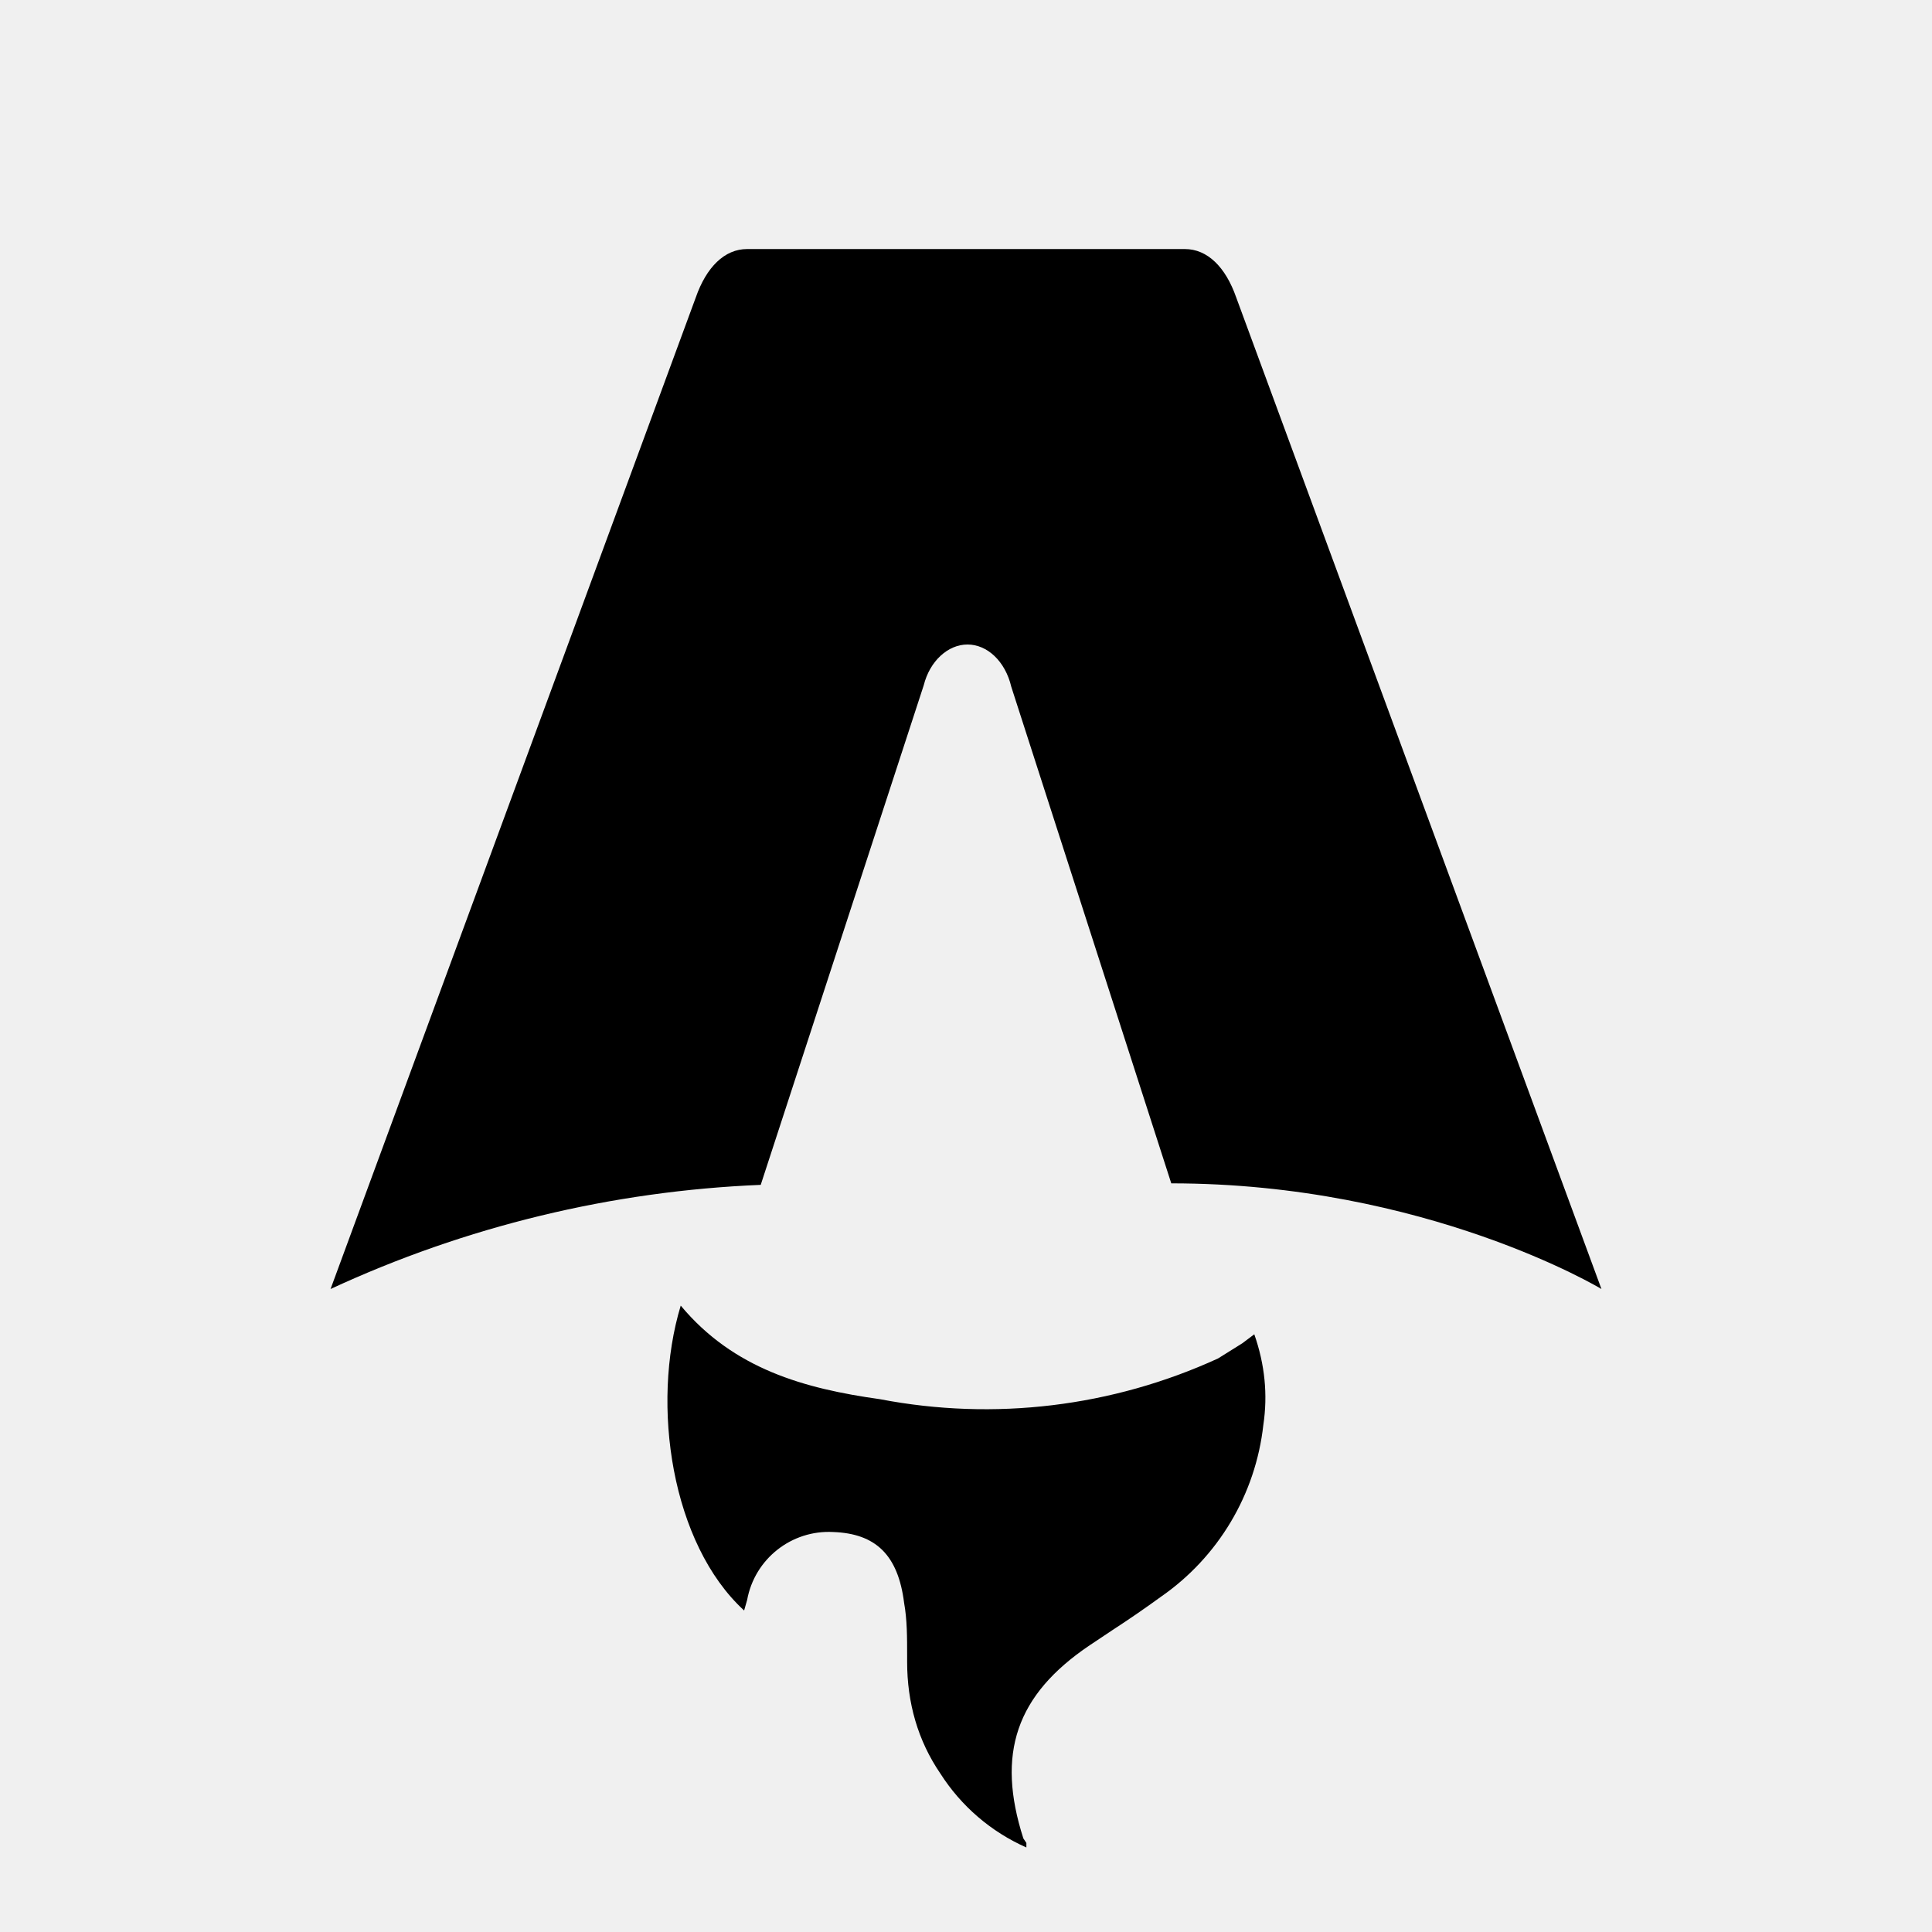
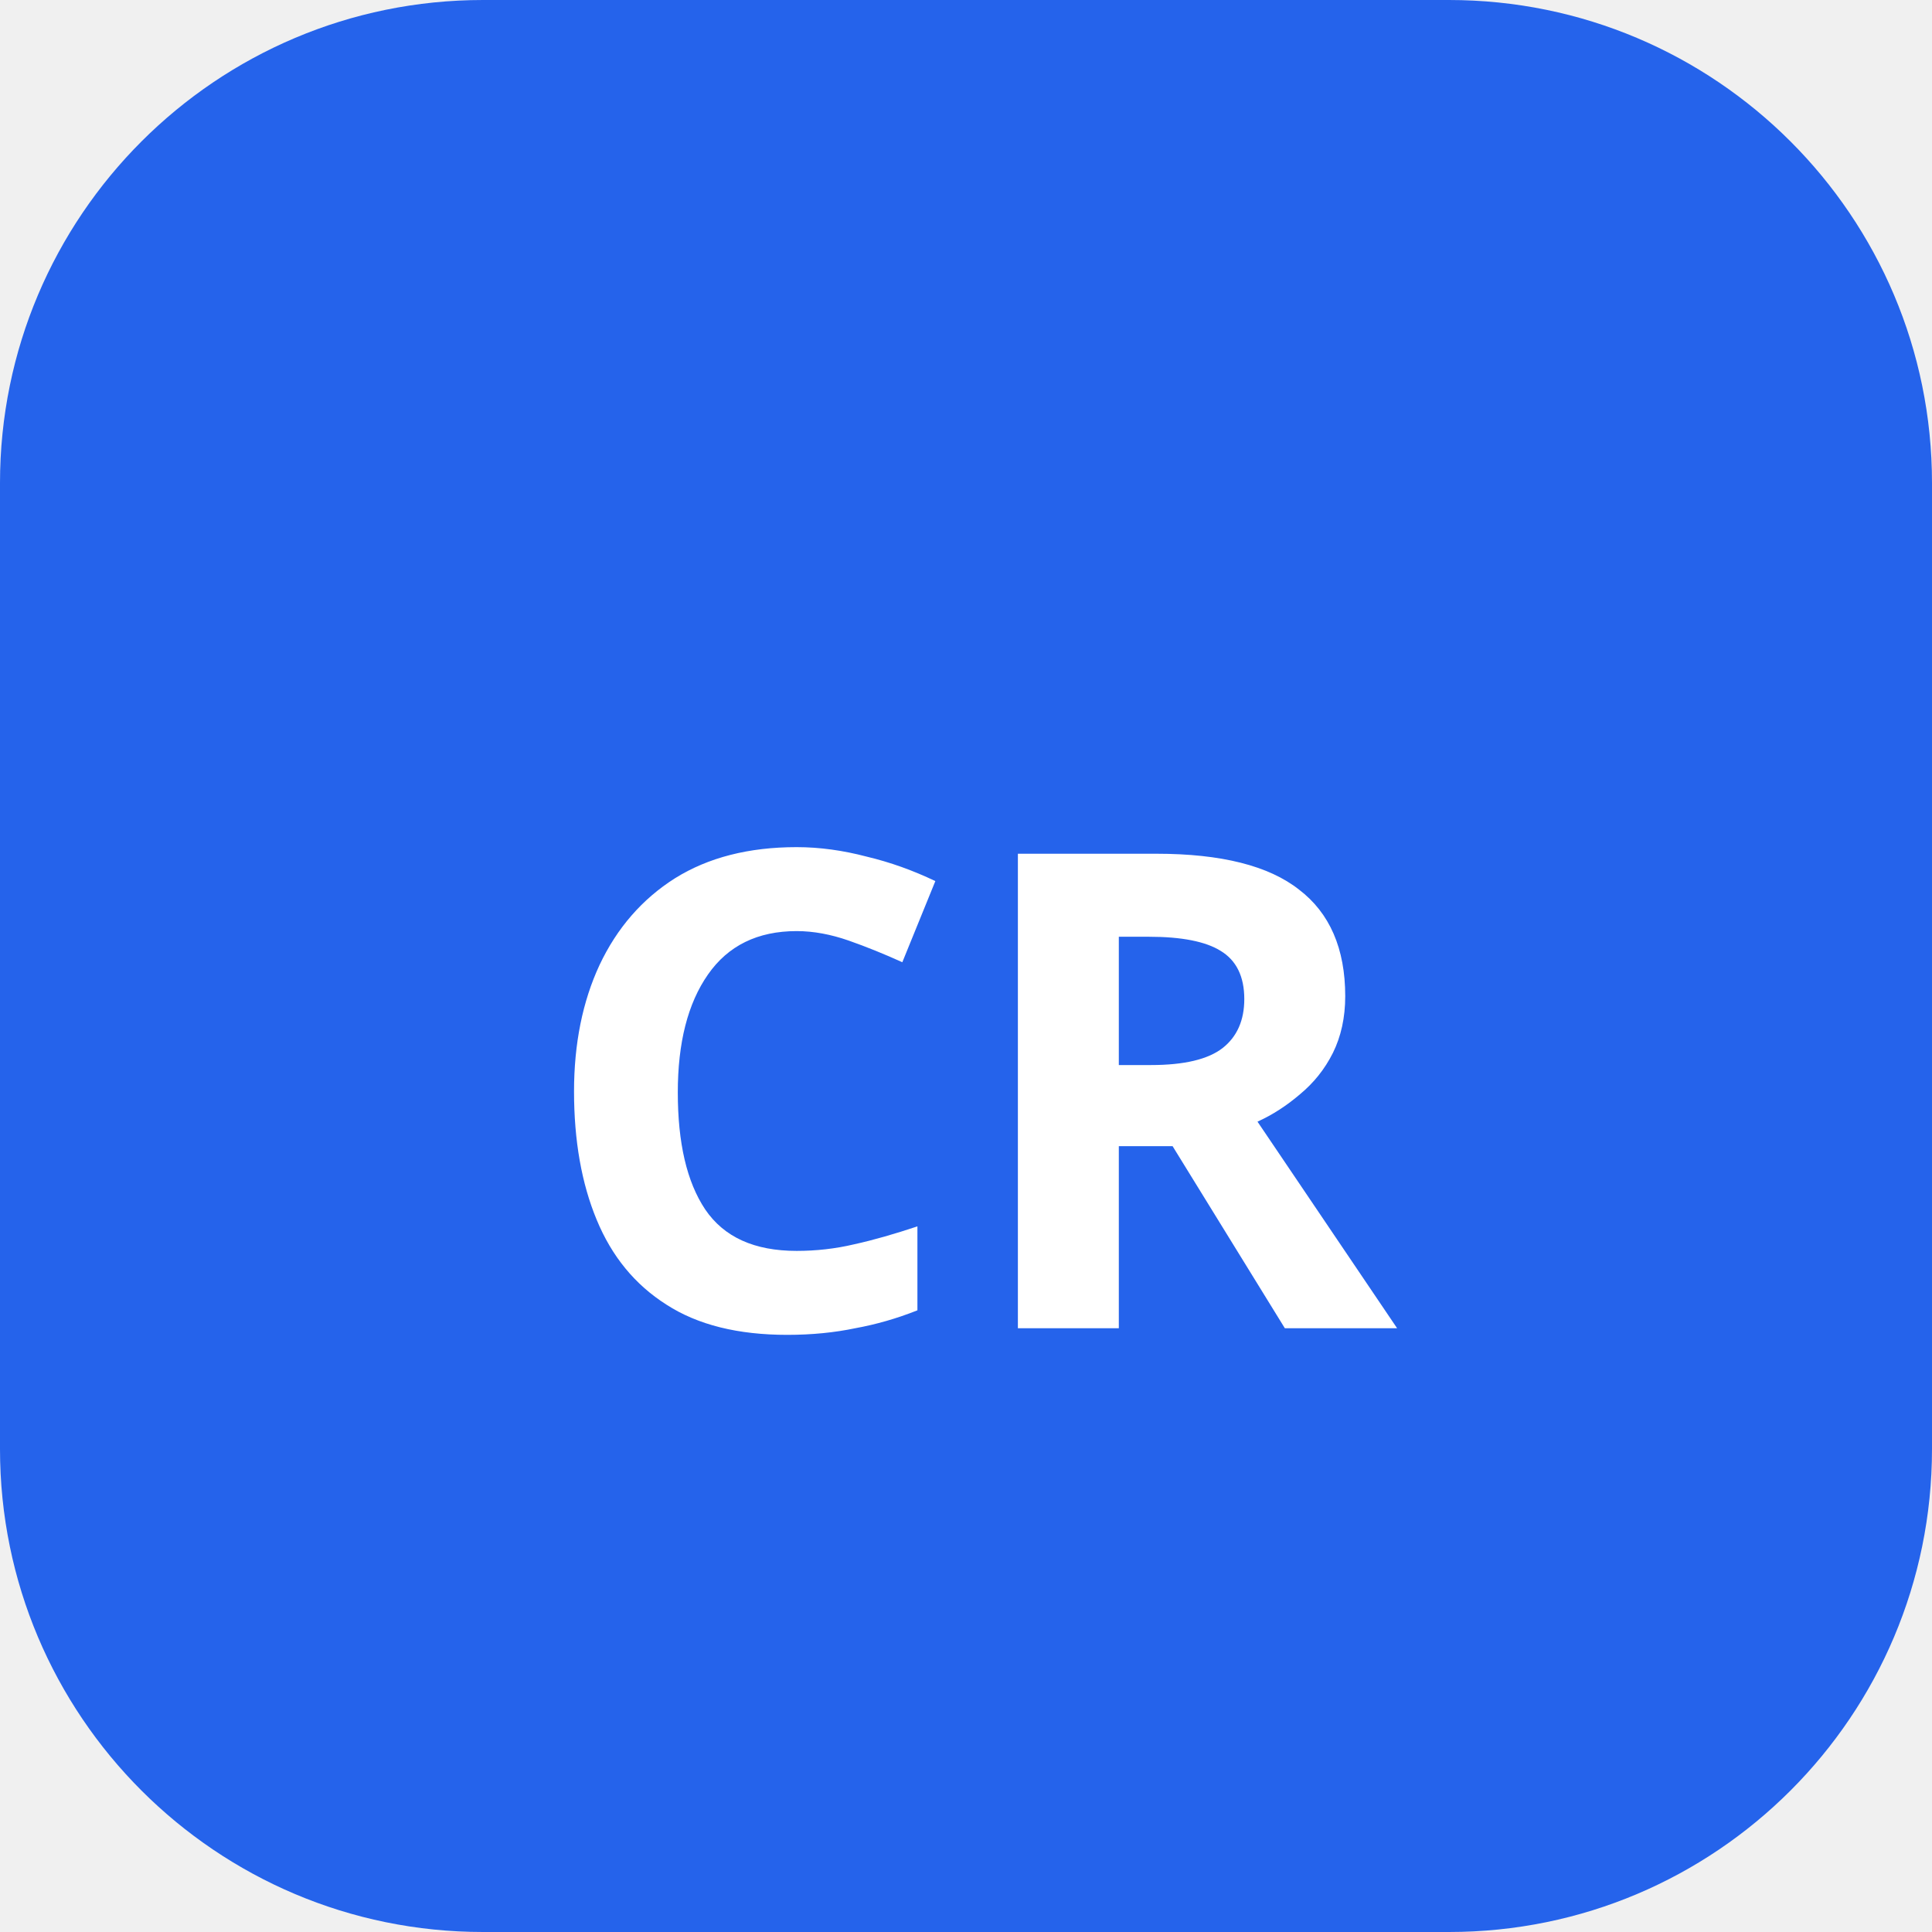
- <svg xmlns="http://www.w3.org/2000/svg" fill="none" viewBox="0 0 128 128">
-   <path d="M50.4 78.5a75.1 75.1 0 0 0-28.5 6.9l24.2-65.7c.7-2 1.9-3.2 3.4-3.2h29c1.5 0 2.7 1.2 3.4 3.2l24.2 65.7s-11.6-7-28.5-7L67 45.5c-.4-1.7-1.6-2.8-2.9-2.8-1.3 0-2.5 1.1-2.9 2.7L50.4 78.5Zm-1.1 28.2Zm-4.2-20.2c-2 6.6-.6 15.8 4.2 20.2a17.5 17.5 0 0 1 .2-.7 5.5 5.5 0 0 1 5.7-4.5c2.8.1 4.3 1.5 4.7 4.7.2 1.1.2 2.3.2 3.5v.4c0 2.7.7 5.2 2.2 7.4a13 13 0 0 0 5.7 4.9v-.3l-.2-.3c-1.8-5.6-.5-9.5 4.4-12.8l1.5-1a73 73 0 0 0 3.2-2.2 16 16 0 0 0 6.8-11.4c.3-2 .1-4-.6-6l-.8.6-1.6 1a37 37 0 0 1-22.4 2.7c-5-.7-9.7-2-13.2-6.2Z" />
-   <style>
-         path { fill: #000; }
-         @media (prefers-color-scheme: dark) {
-             path { fill: #FFF; }
-         }
-     </style>
+ <svg xmlns="http://www.w3.org/2000/svg" viewBox="0 0 32 32" fill="none">
+   <rect width="32" height="32" rx="8" fill="#2563eb" />
+   <text x="16" y="22" text-anchor="middle" fill="white" font-family="system-ui,sans-serif" font-size="11" font-weight="700">CR</text>
</svg>
